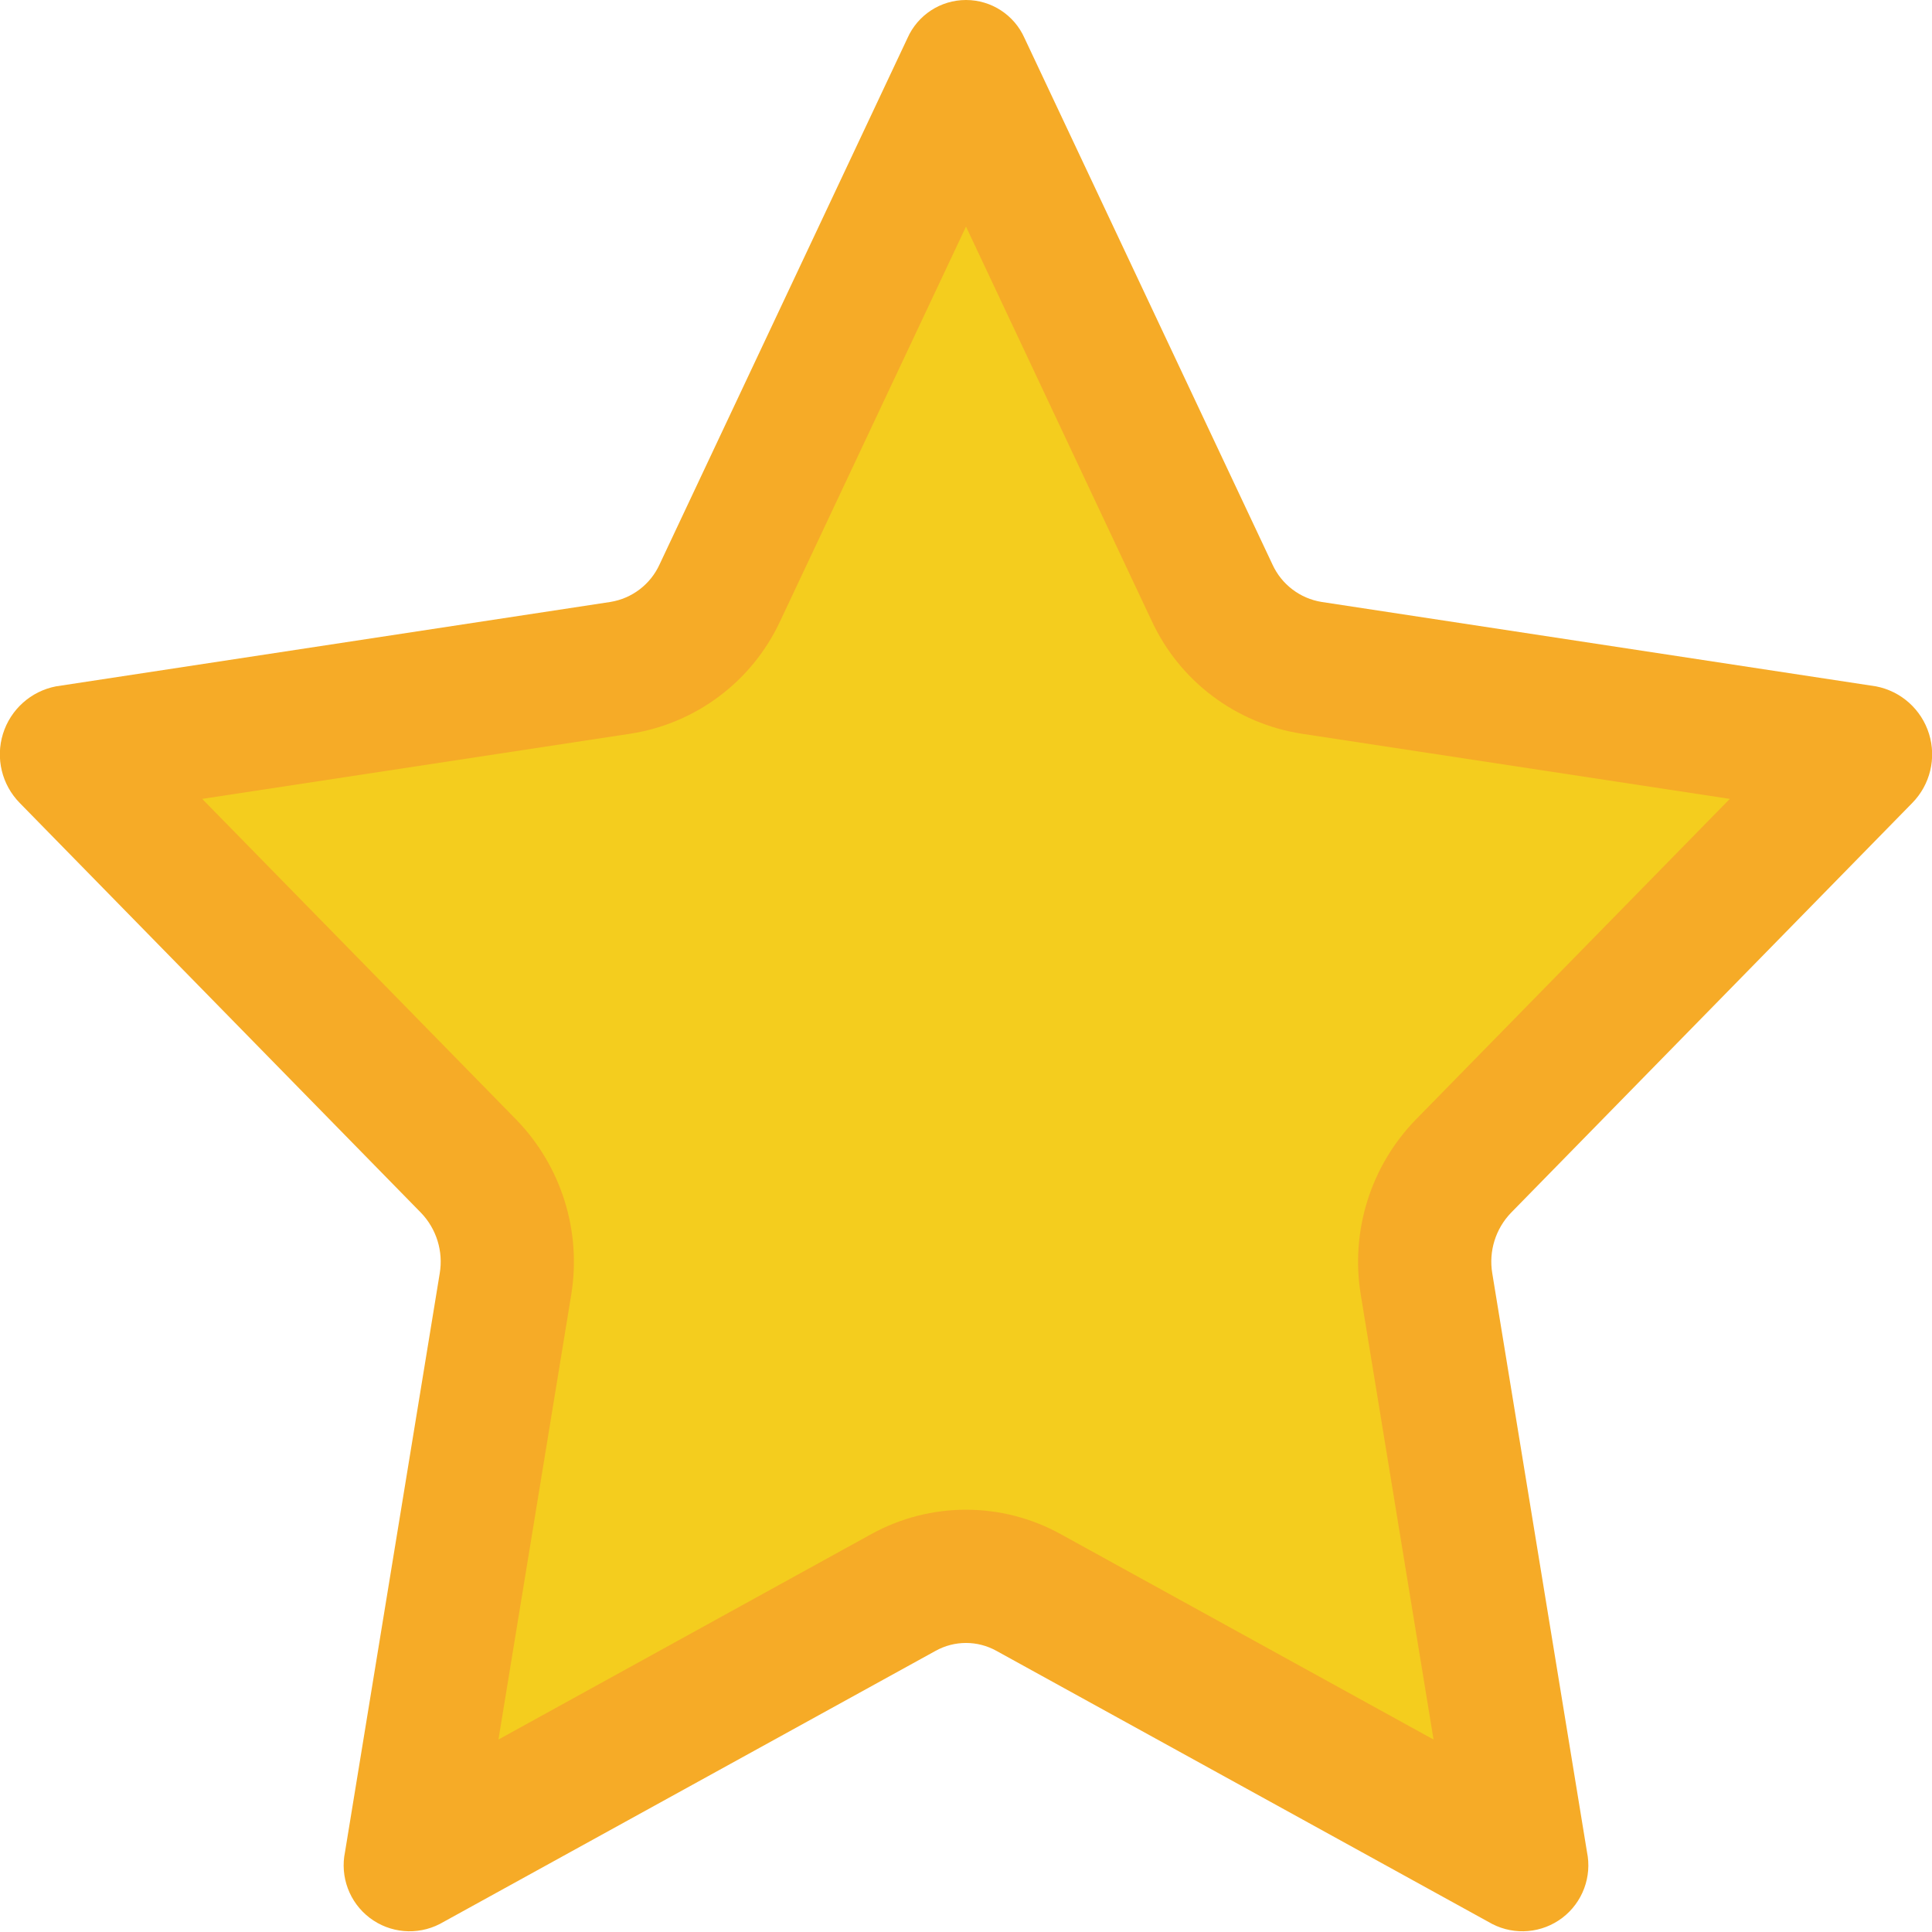
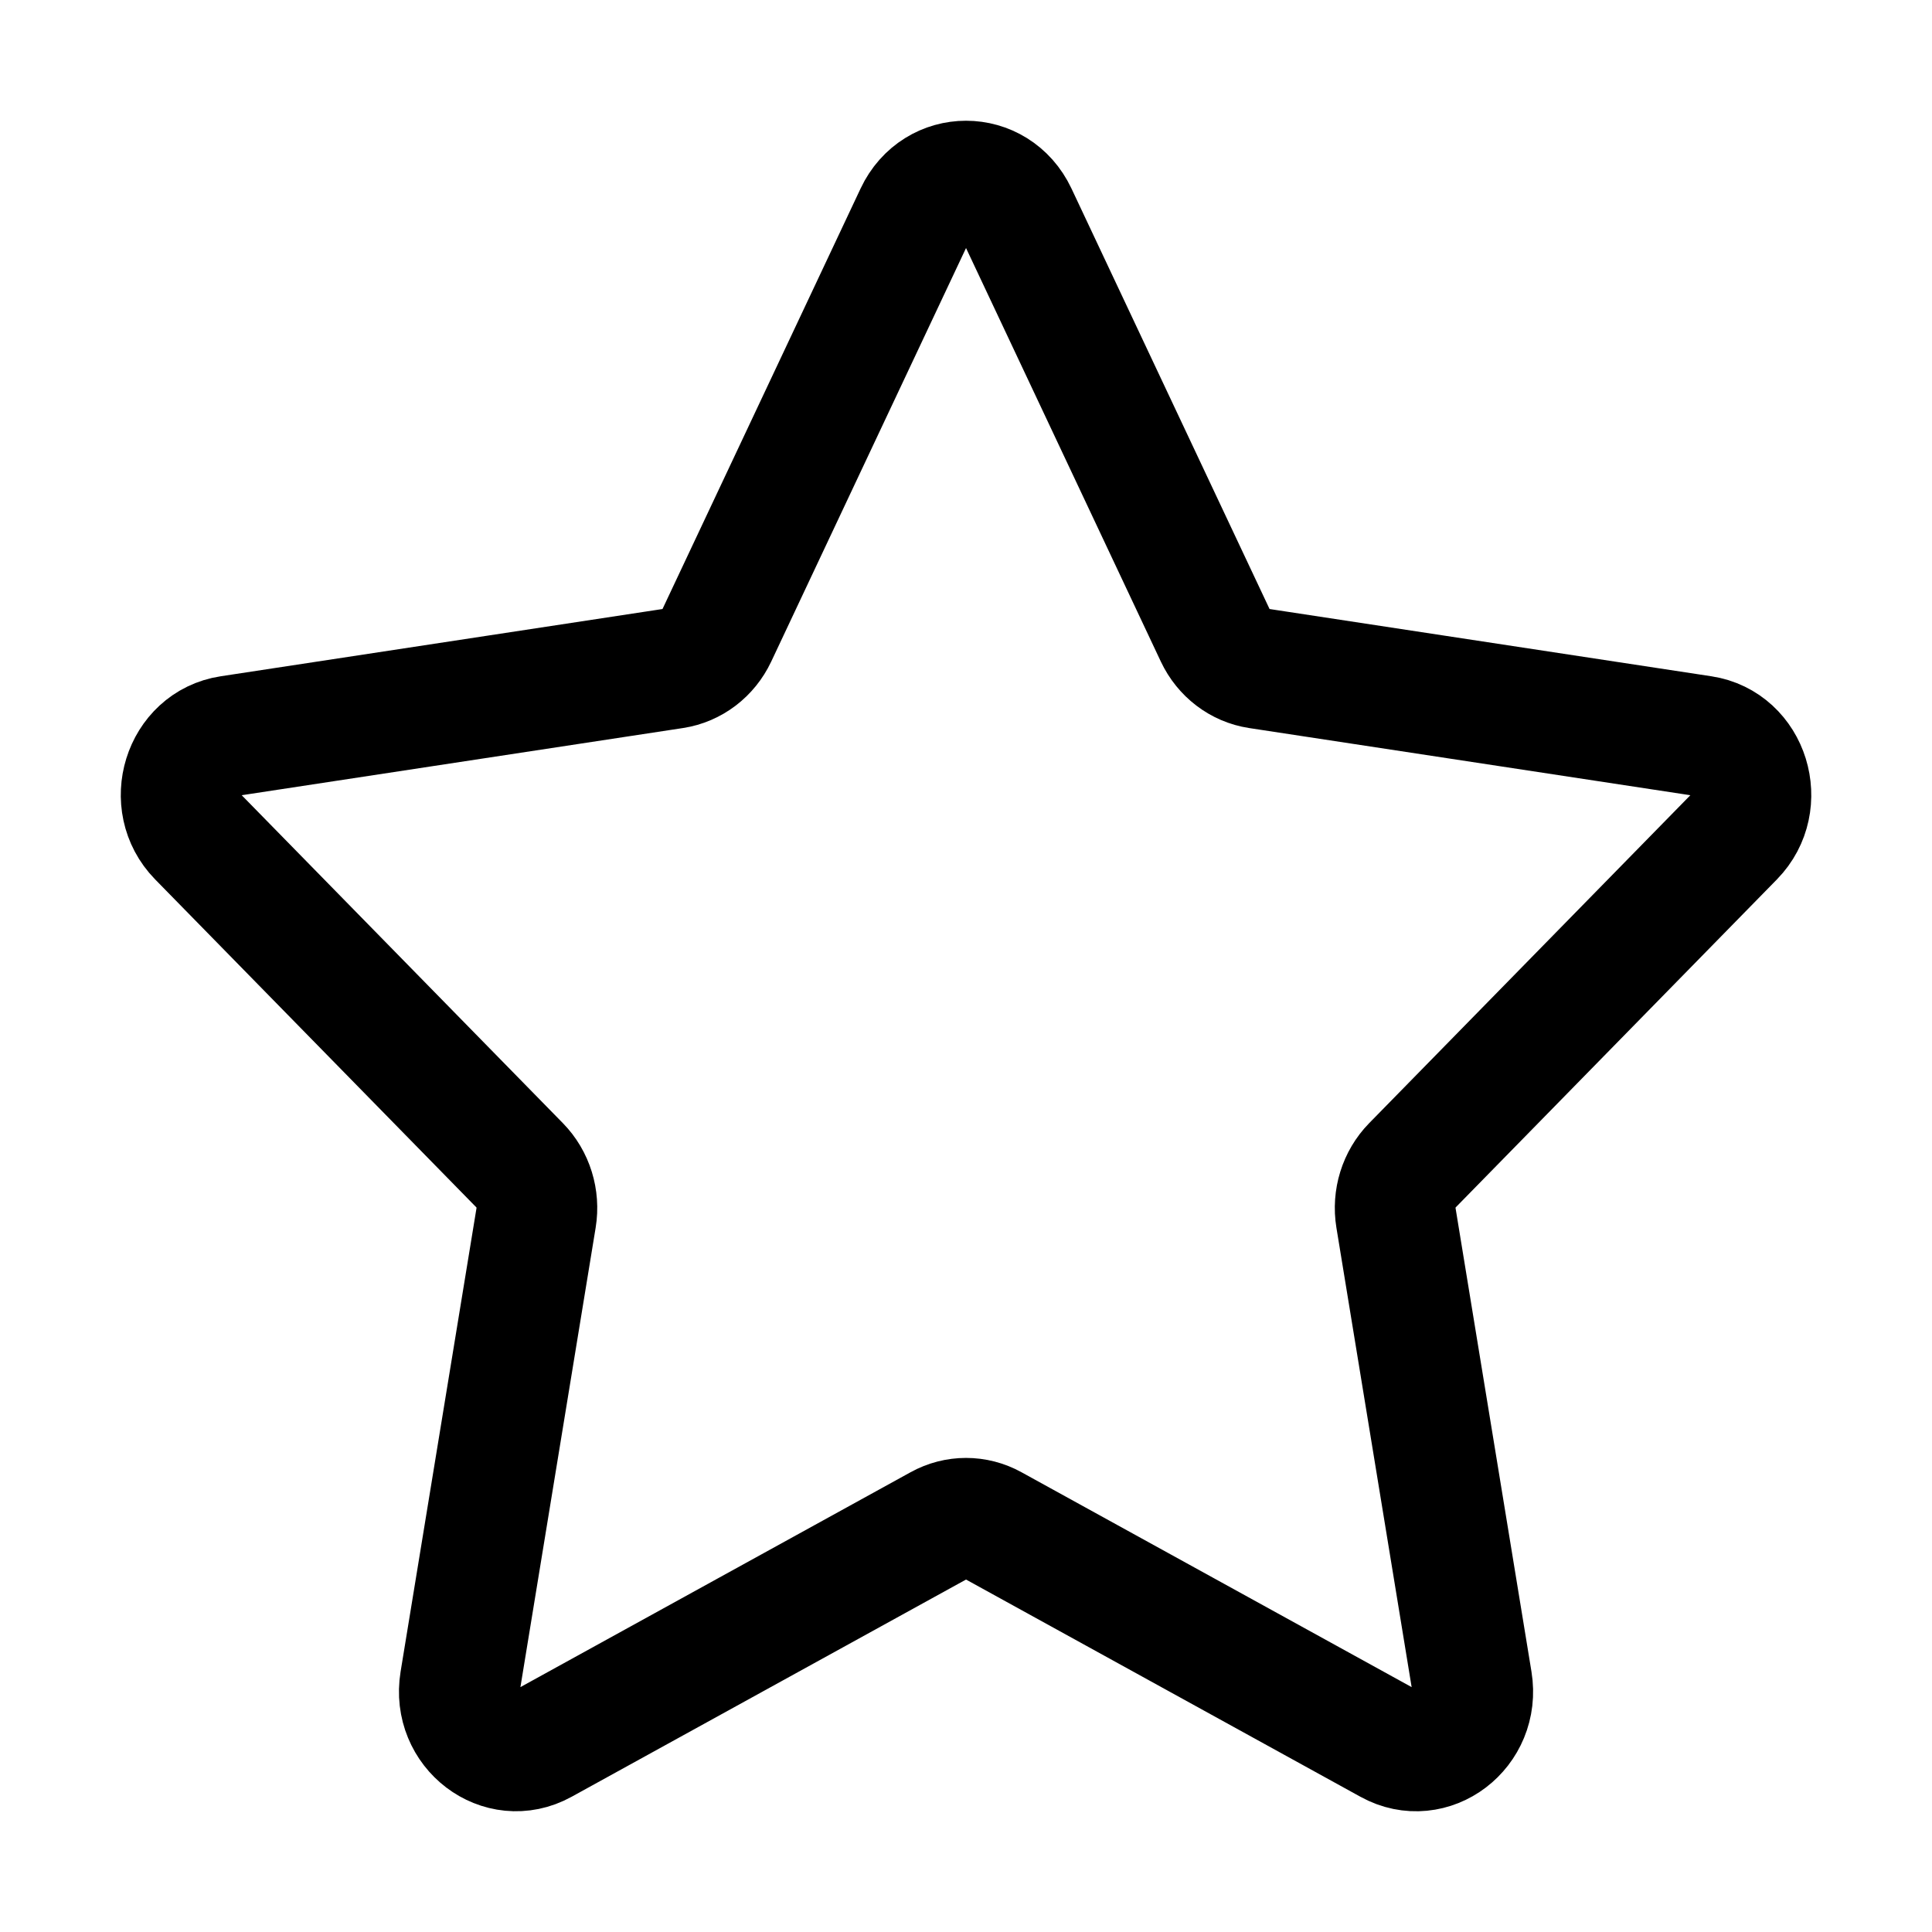
- <svg xmlns="http://www.w3.org/2000/svg" height="58px" version="1.1" viewBox="0 0 58 58" width="58px">
-   <defs />
-   <g fill="none" fill-rule="evenodd" id="Page-1" stroke="none" stroke-width="1">
-     <g id="020---Star" transform="translate(-1, 0)">
-       <path d="M31.757,1.144 L39.201,16.948 C39.474,17.545 40.027,17.966 40.676,18.071 L57.32,20.605 C58.073,20.751 58.684,21.299 58.911,22.031 C59.138,22.763 58.944,23.561 58.406,24.107 L46.362,36.408 C45.897,36.891 45.688,37.565 45.799,38.226 L48.642,55.596 C48.797,56.342 48.509,57.112 47.903,57.574 C47.296,58.036 46.478,58.108 45.799,57.76 L30.912,49.559 C30.345,49.244 29.655,49.244 29.088,49.559 L14.201,57.76 C13.522,58.108 12.704,58.036 12.097,57.574 C11.491,57.112 11.203,56.342 11.358,55.596 L14.201,38.226 C14.312,37.565 14.103,36.891 13.638,36.408 L1.594,24.107 C1.056,23.561 0.862,22.763 1.089,22.031 C1.316,21.299 1.927,20.751 2.68,20.605 L19.324,18.071 C19.973,17.966 20.526,17.545 20.799,16.948 L28.243,1.144 C28.551,0.449 29.239,-5.16717968e-06 30,-5.16717968e-06 C30.761,-5.16717968e-06 31.449,0.449 31.757,1.144 Z" fill="#F6AB27" id="Shape" />
-       <path d="M18.148,38.872 C18.463,36.954 17.849,35.001 16.494,33.608 L7.07,23.983 L19.927,22.026 C21.891,21.721 23.575,20.458 24.417,18.656 L30,6.802 L35.581,18.653 C36.423,20.456 38.107,21.72 40.073,22.026 L52.93,23.983 L43.504,33.61 C42.149,35.003 41.536,36.957 41.852,38.874 L44.036,52.222 L32.842,46.055 C31.073,45.079 28.928,45.079 27.159,46.054 L15.964,52.222 L18.148,38.872 Z" fill="#F4CD1E" id="Shape" />
-     </g>
-   </g>
+ <svg xmlns="http://www.w3.org/2000/svg" enable-background="new 0 0 32 32" id="Editable-line" version="1.1" viewBox="0 0 32 32" xml:space="preserve">
+   <path d="  M16.842,3.548l3.29,6.984c0.137,0.29,0.401,0.491,0.707,0.538l7.357,1.12c0.77,0.117,1.077,1.108,0.52,1.677l-5.324,5.436  c-0.221,0.226-0.322,0.551-0.27,0.87l1.257,7.676c0.131,0.803-0.673,1.416-1.362,1.036l-6.58-3.624c-0.273-0.151-0.6-0.151-0.873,0  l-6.58,3.624c-0.688,0.379-1.493-0.233-1.362-1.036l1.257-7.676c0.052-0.319-0.049-0.644-0.27-0.87l-5.324-5.436  c-0.557-0.569-0.25-1.56,0.52-1.677l7.357-1.12c0.306-0.047,0.57-0.248,0.707-0.538l3.29-6.984  C15.503,2.817,16.497,2.817,16.842,3.548z" fill="none" id="XMLID_16_" stroke="#000000" stroke-linecap="round" stroke-linejoin="round" stroke-miterlimit="10" stroke-width="2" />
</svg>
